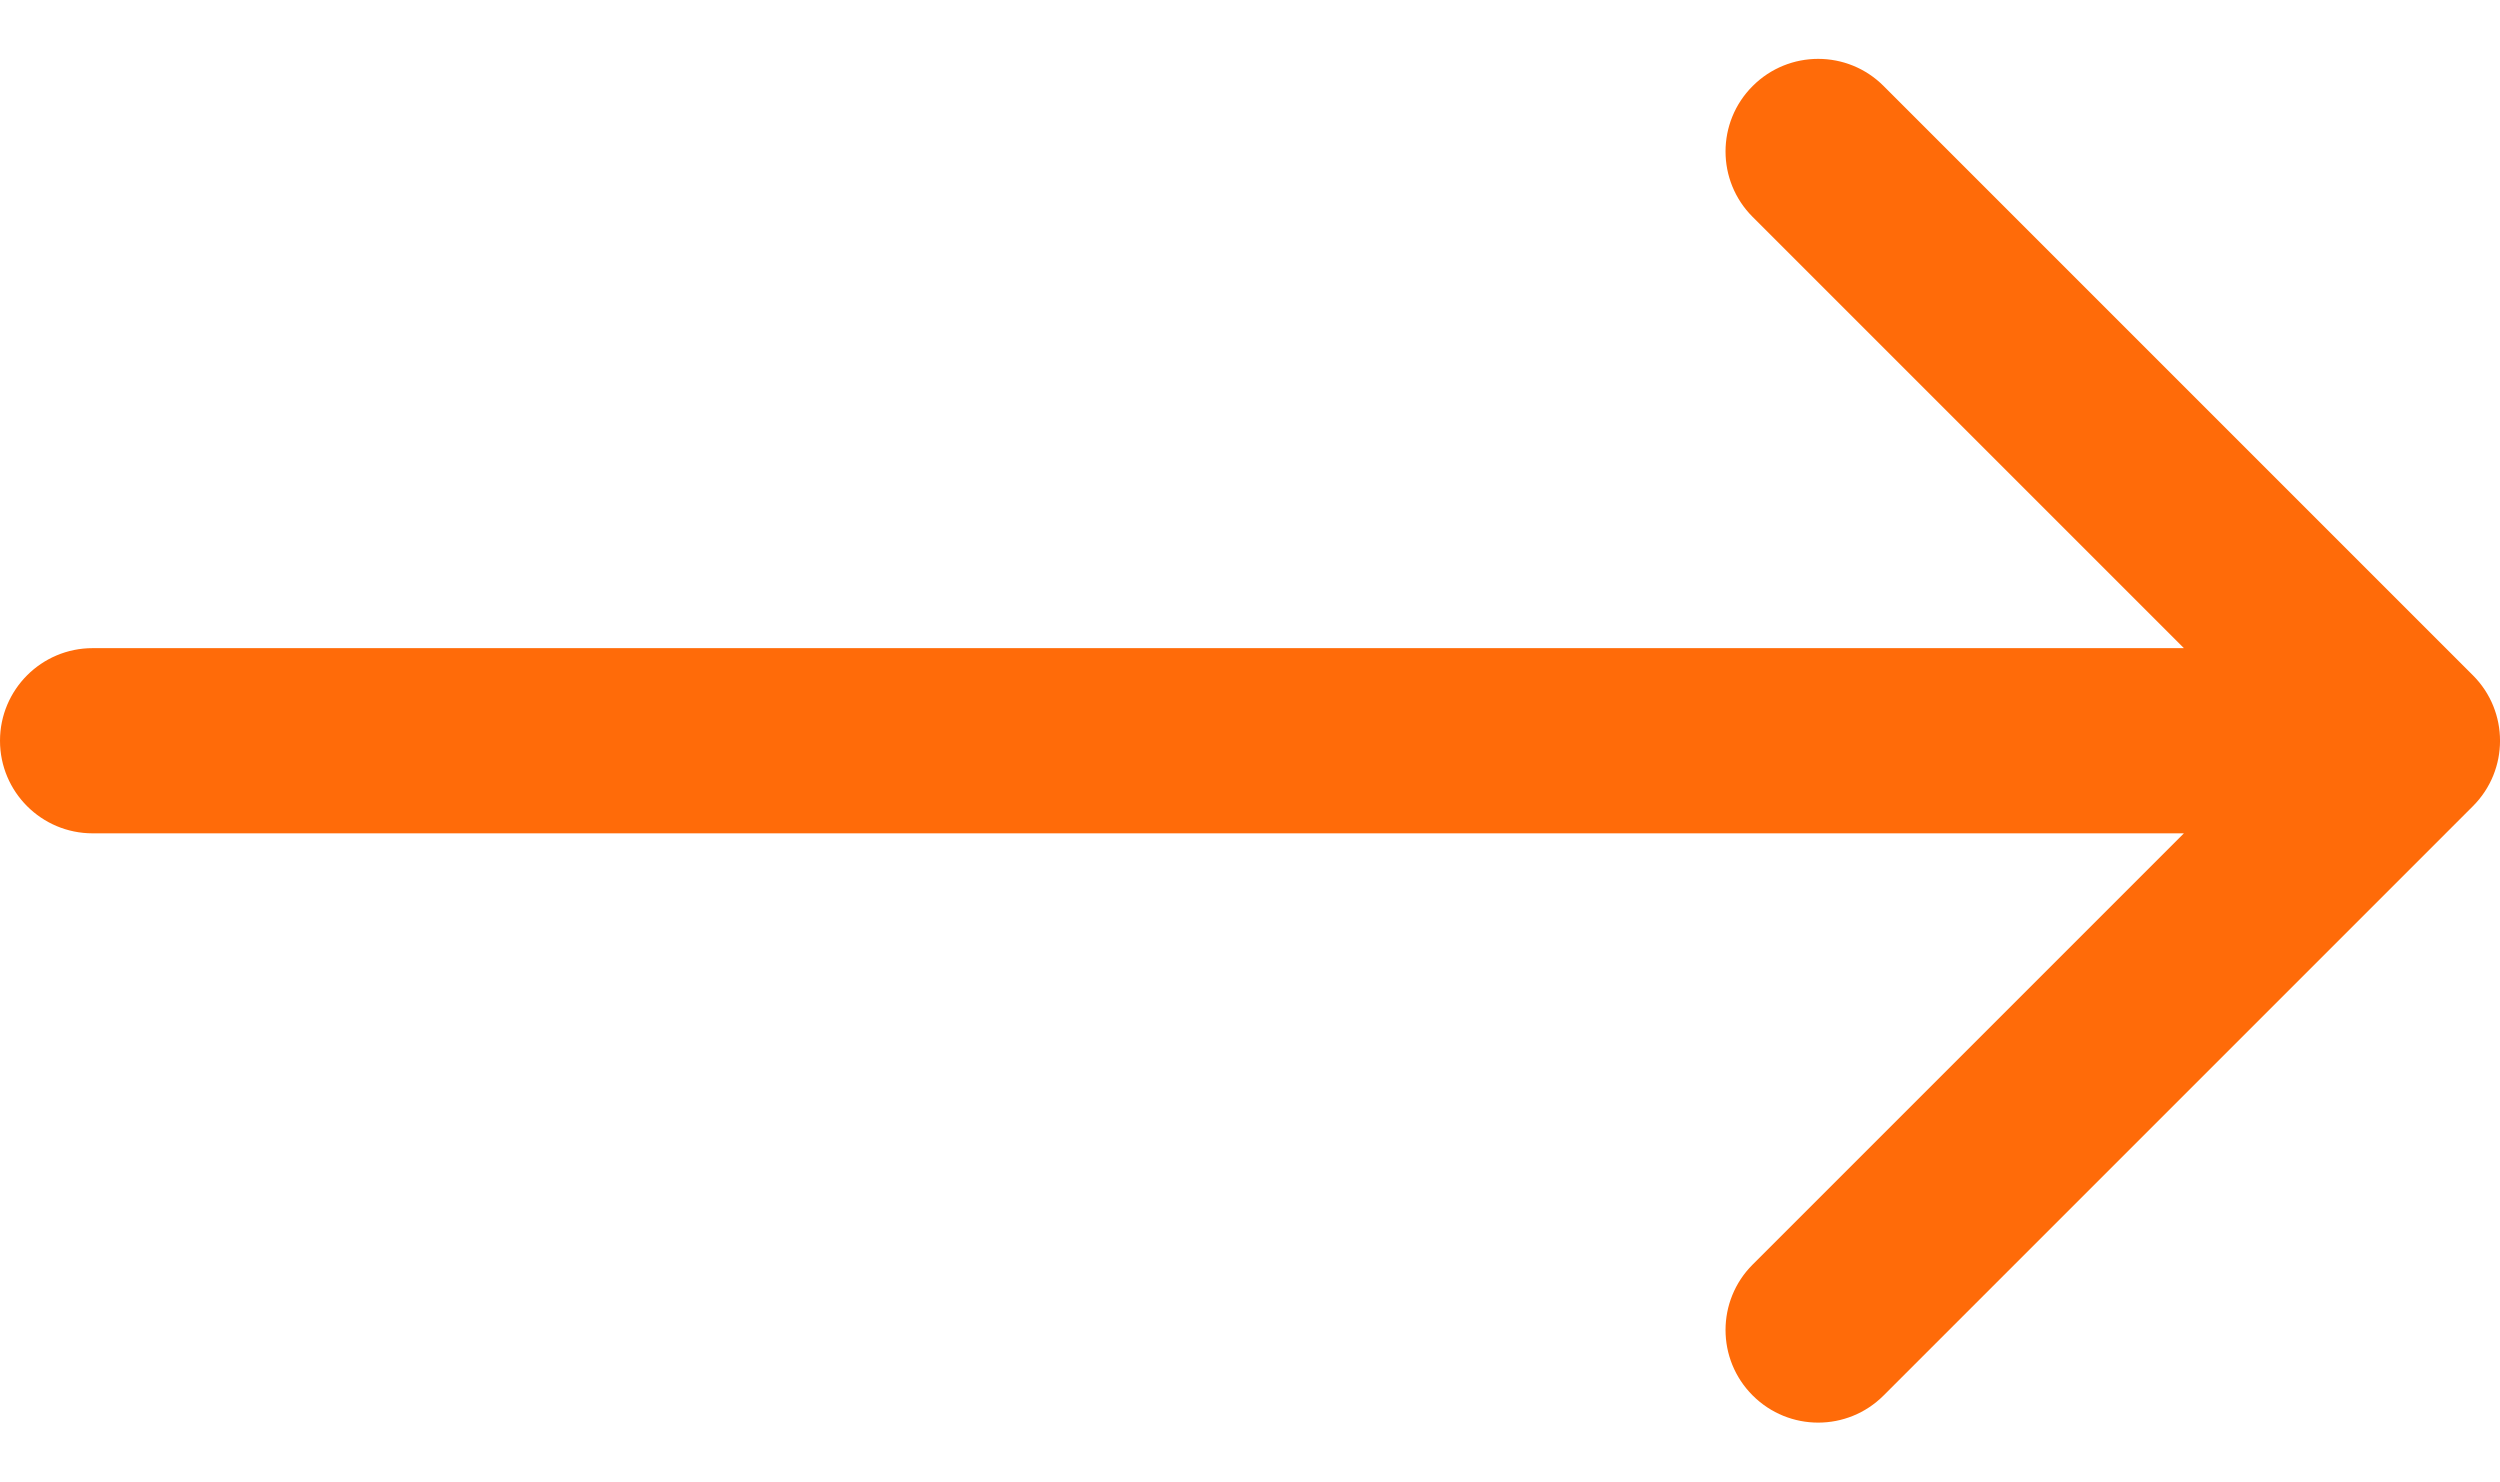
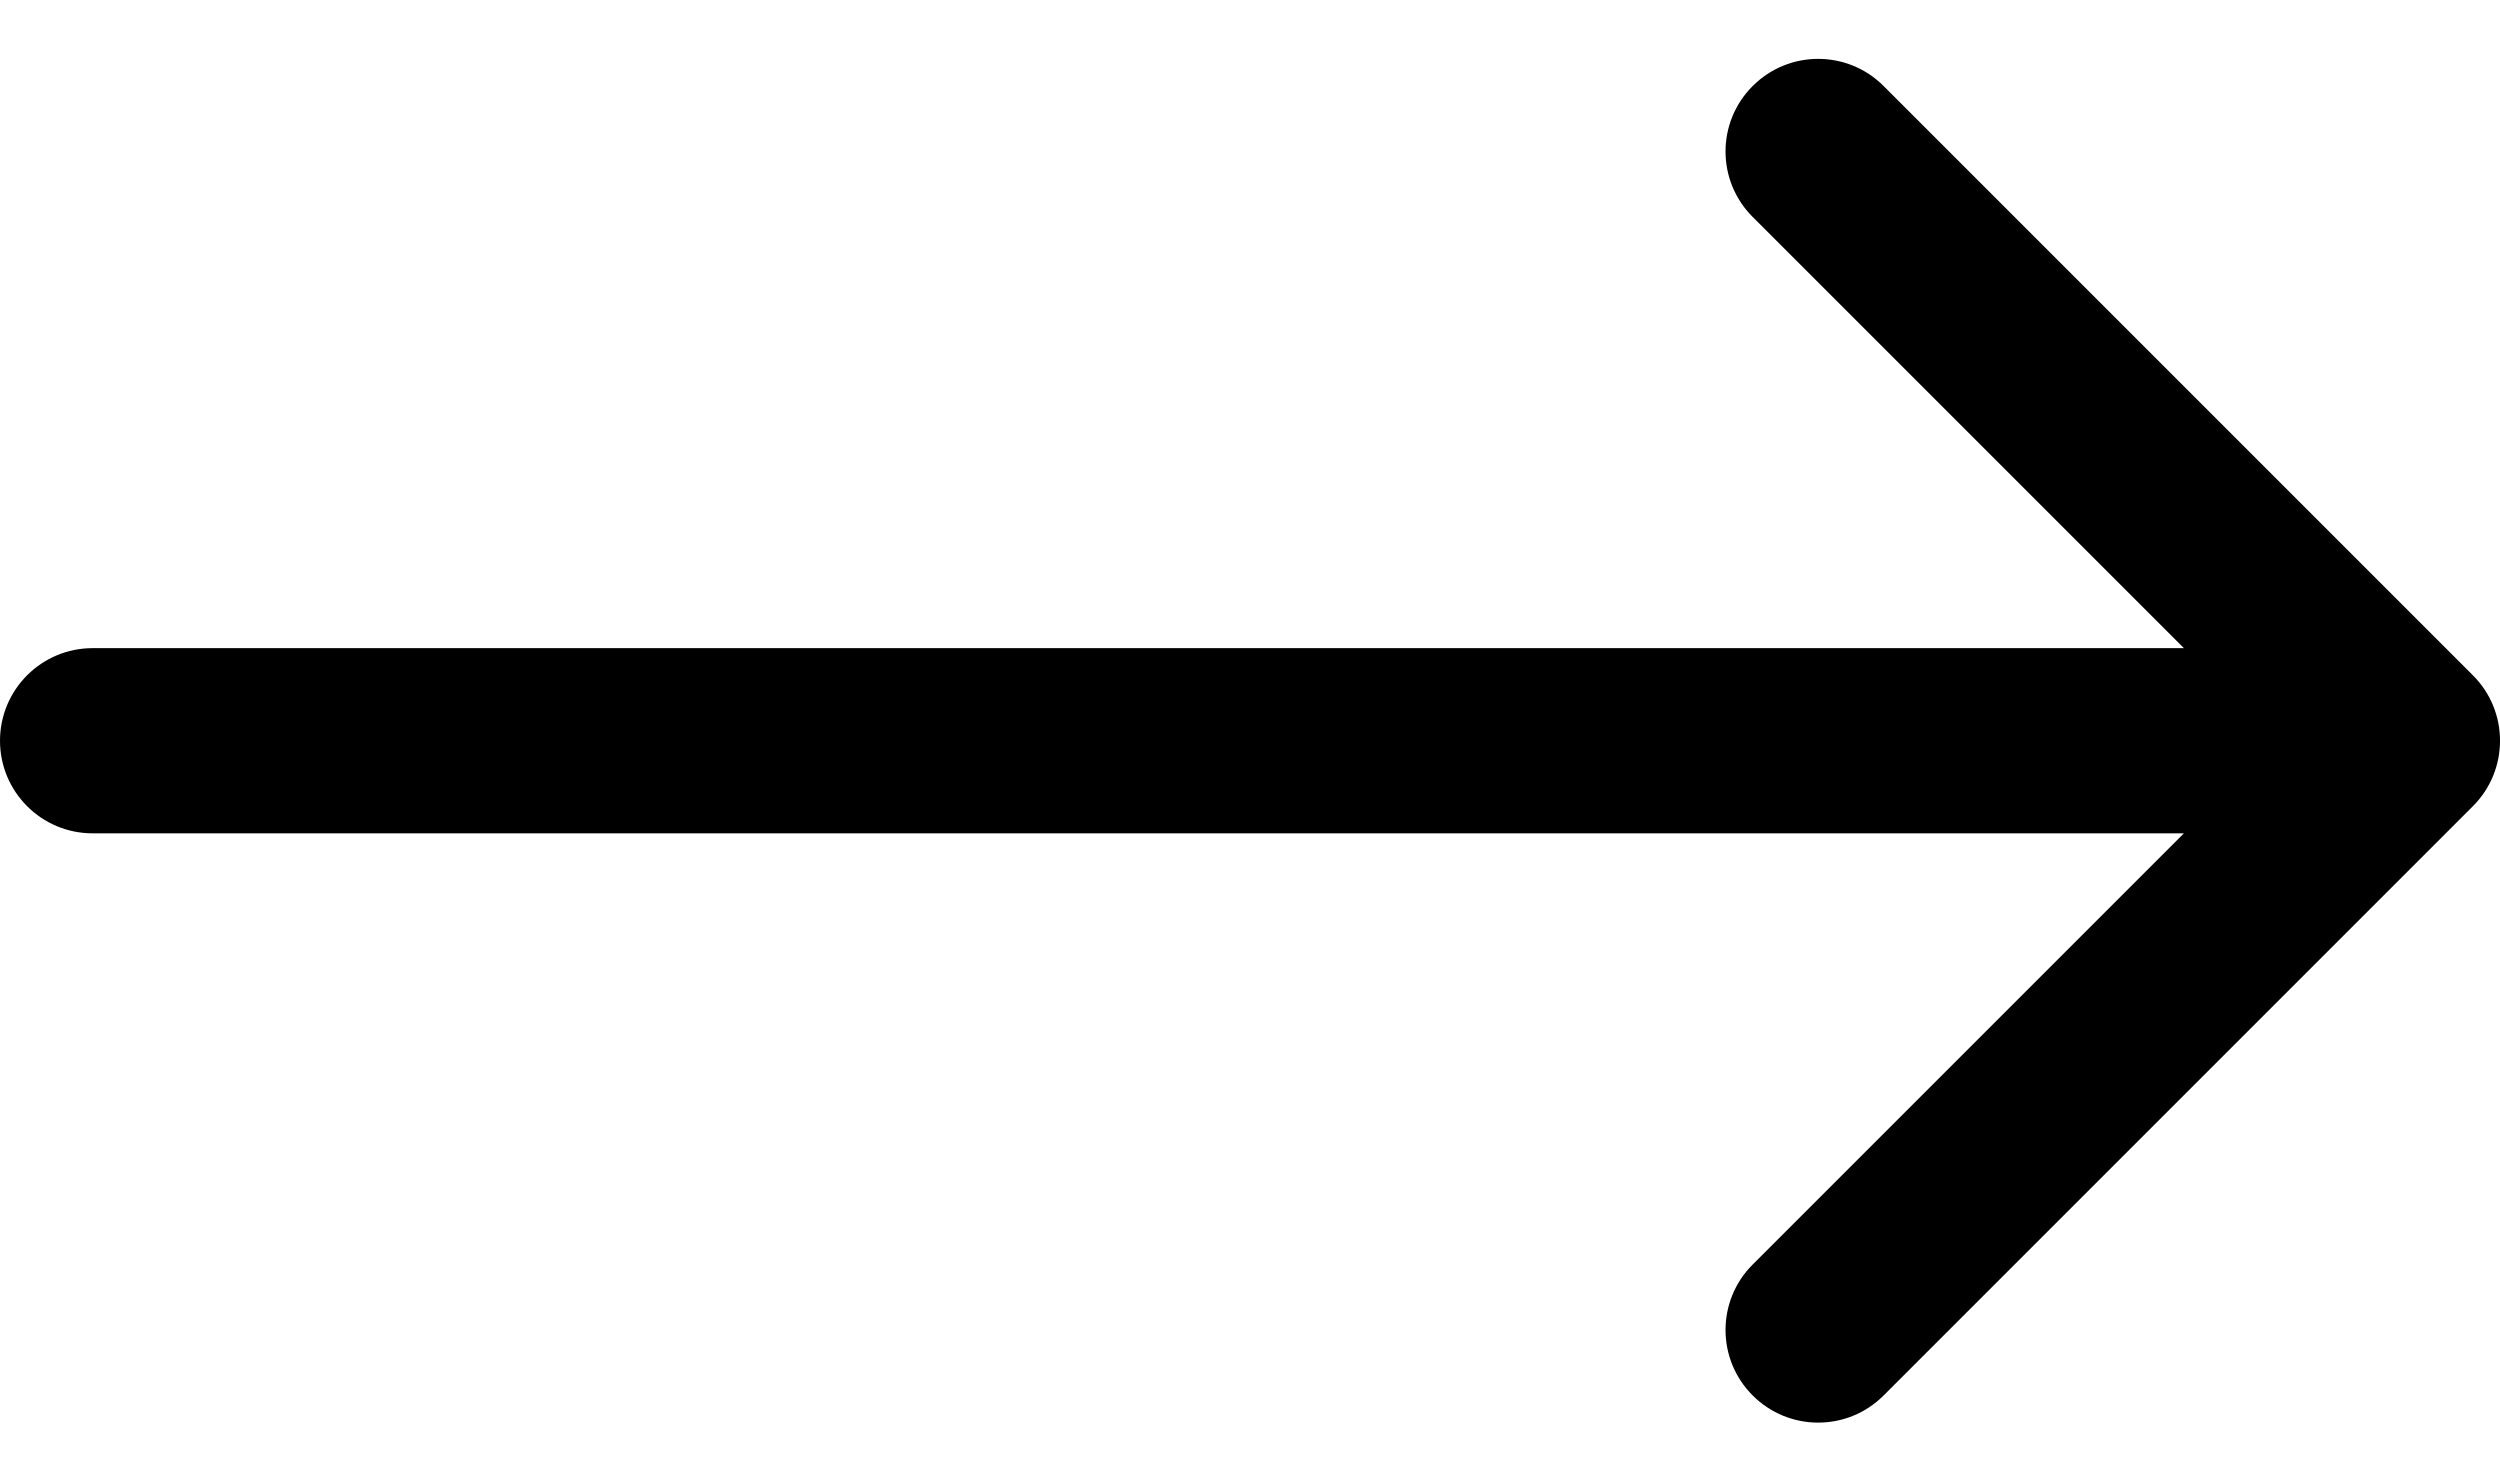
<svg xmlns="http://www.w3.org/2000/svg" width="27" height="16" viewBox="0 0 27 16" fill="none">
-   <path d="M1 7C0.448 7 0 7.448 0 8C0 8.552 0.448 9 1 9V7ZM26.707 8.707C27.098 8.317 27.098 7.683 26.707 7.293L20.343 0.929C19.953 0.538 19.32 0.538 18.929 0.929C18.538 1.319 18.538 1.953 18.929 2.343L24.586 8L18.929 13.657C18.538 14.047 18.538 14.681 18.929 15.071C19.32 15.462 19.953 15.462 20.343 15.071L26.707 8.707ZM1 9H26V7H1V9Z" fill="#FF6B09" />
+   <path d="M1 7C0.448 7 0 7.448 0 8C0 8.552 0.448 9 1 9V7ZM26.707 8.707C27.098 8.317 27.098 7.683 26.707 7.293L20.343 0.929C19.953 0.538 19.32 0.538 18.929 0.929C18.538 1.319 18.538 1.953 18.929 2.343L24.586 8L18.929 13.657C18.538 14.047 18.538 14.681 18.929 15.071C19.32 15.462 19.953 15.462 20.343 15.071L26.707 8.707ZM1 9H26V7H1V9Z" fill="#000000" />
</svg>
